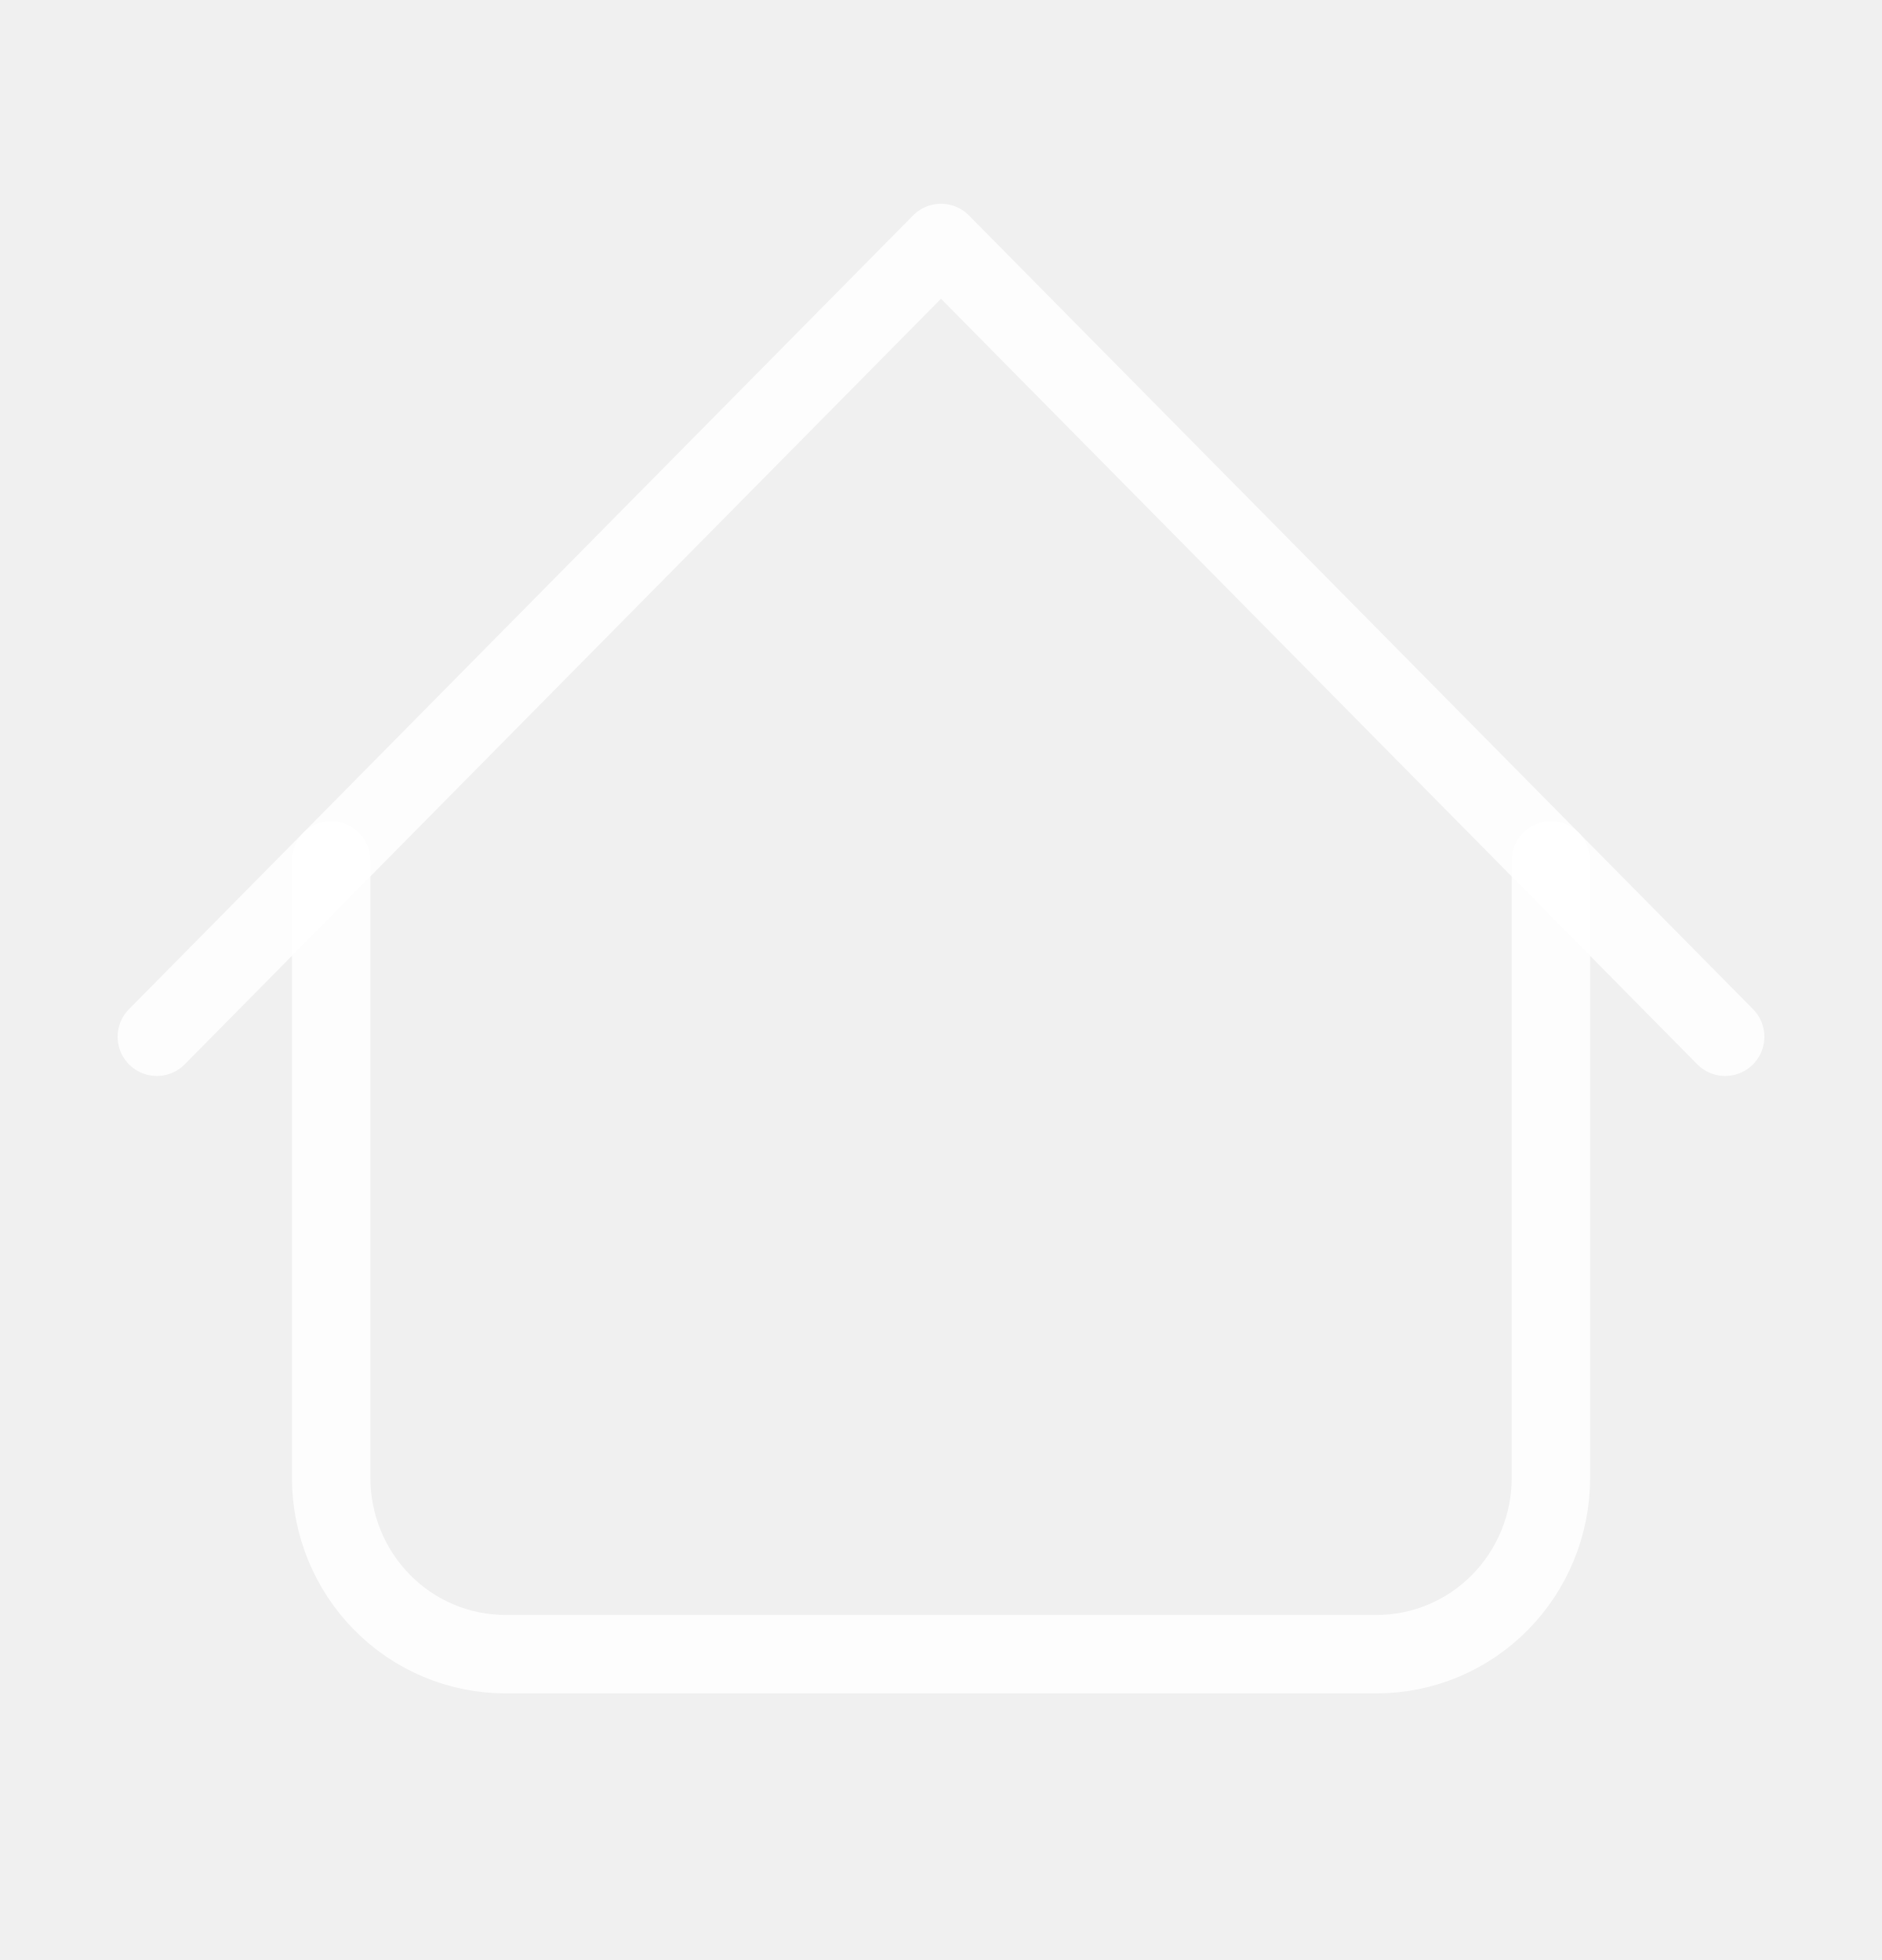
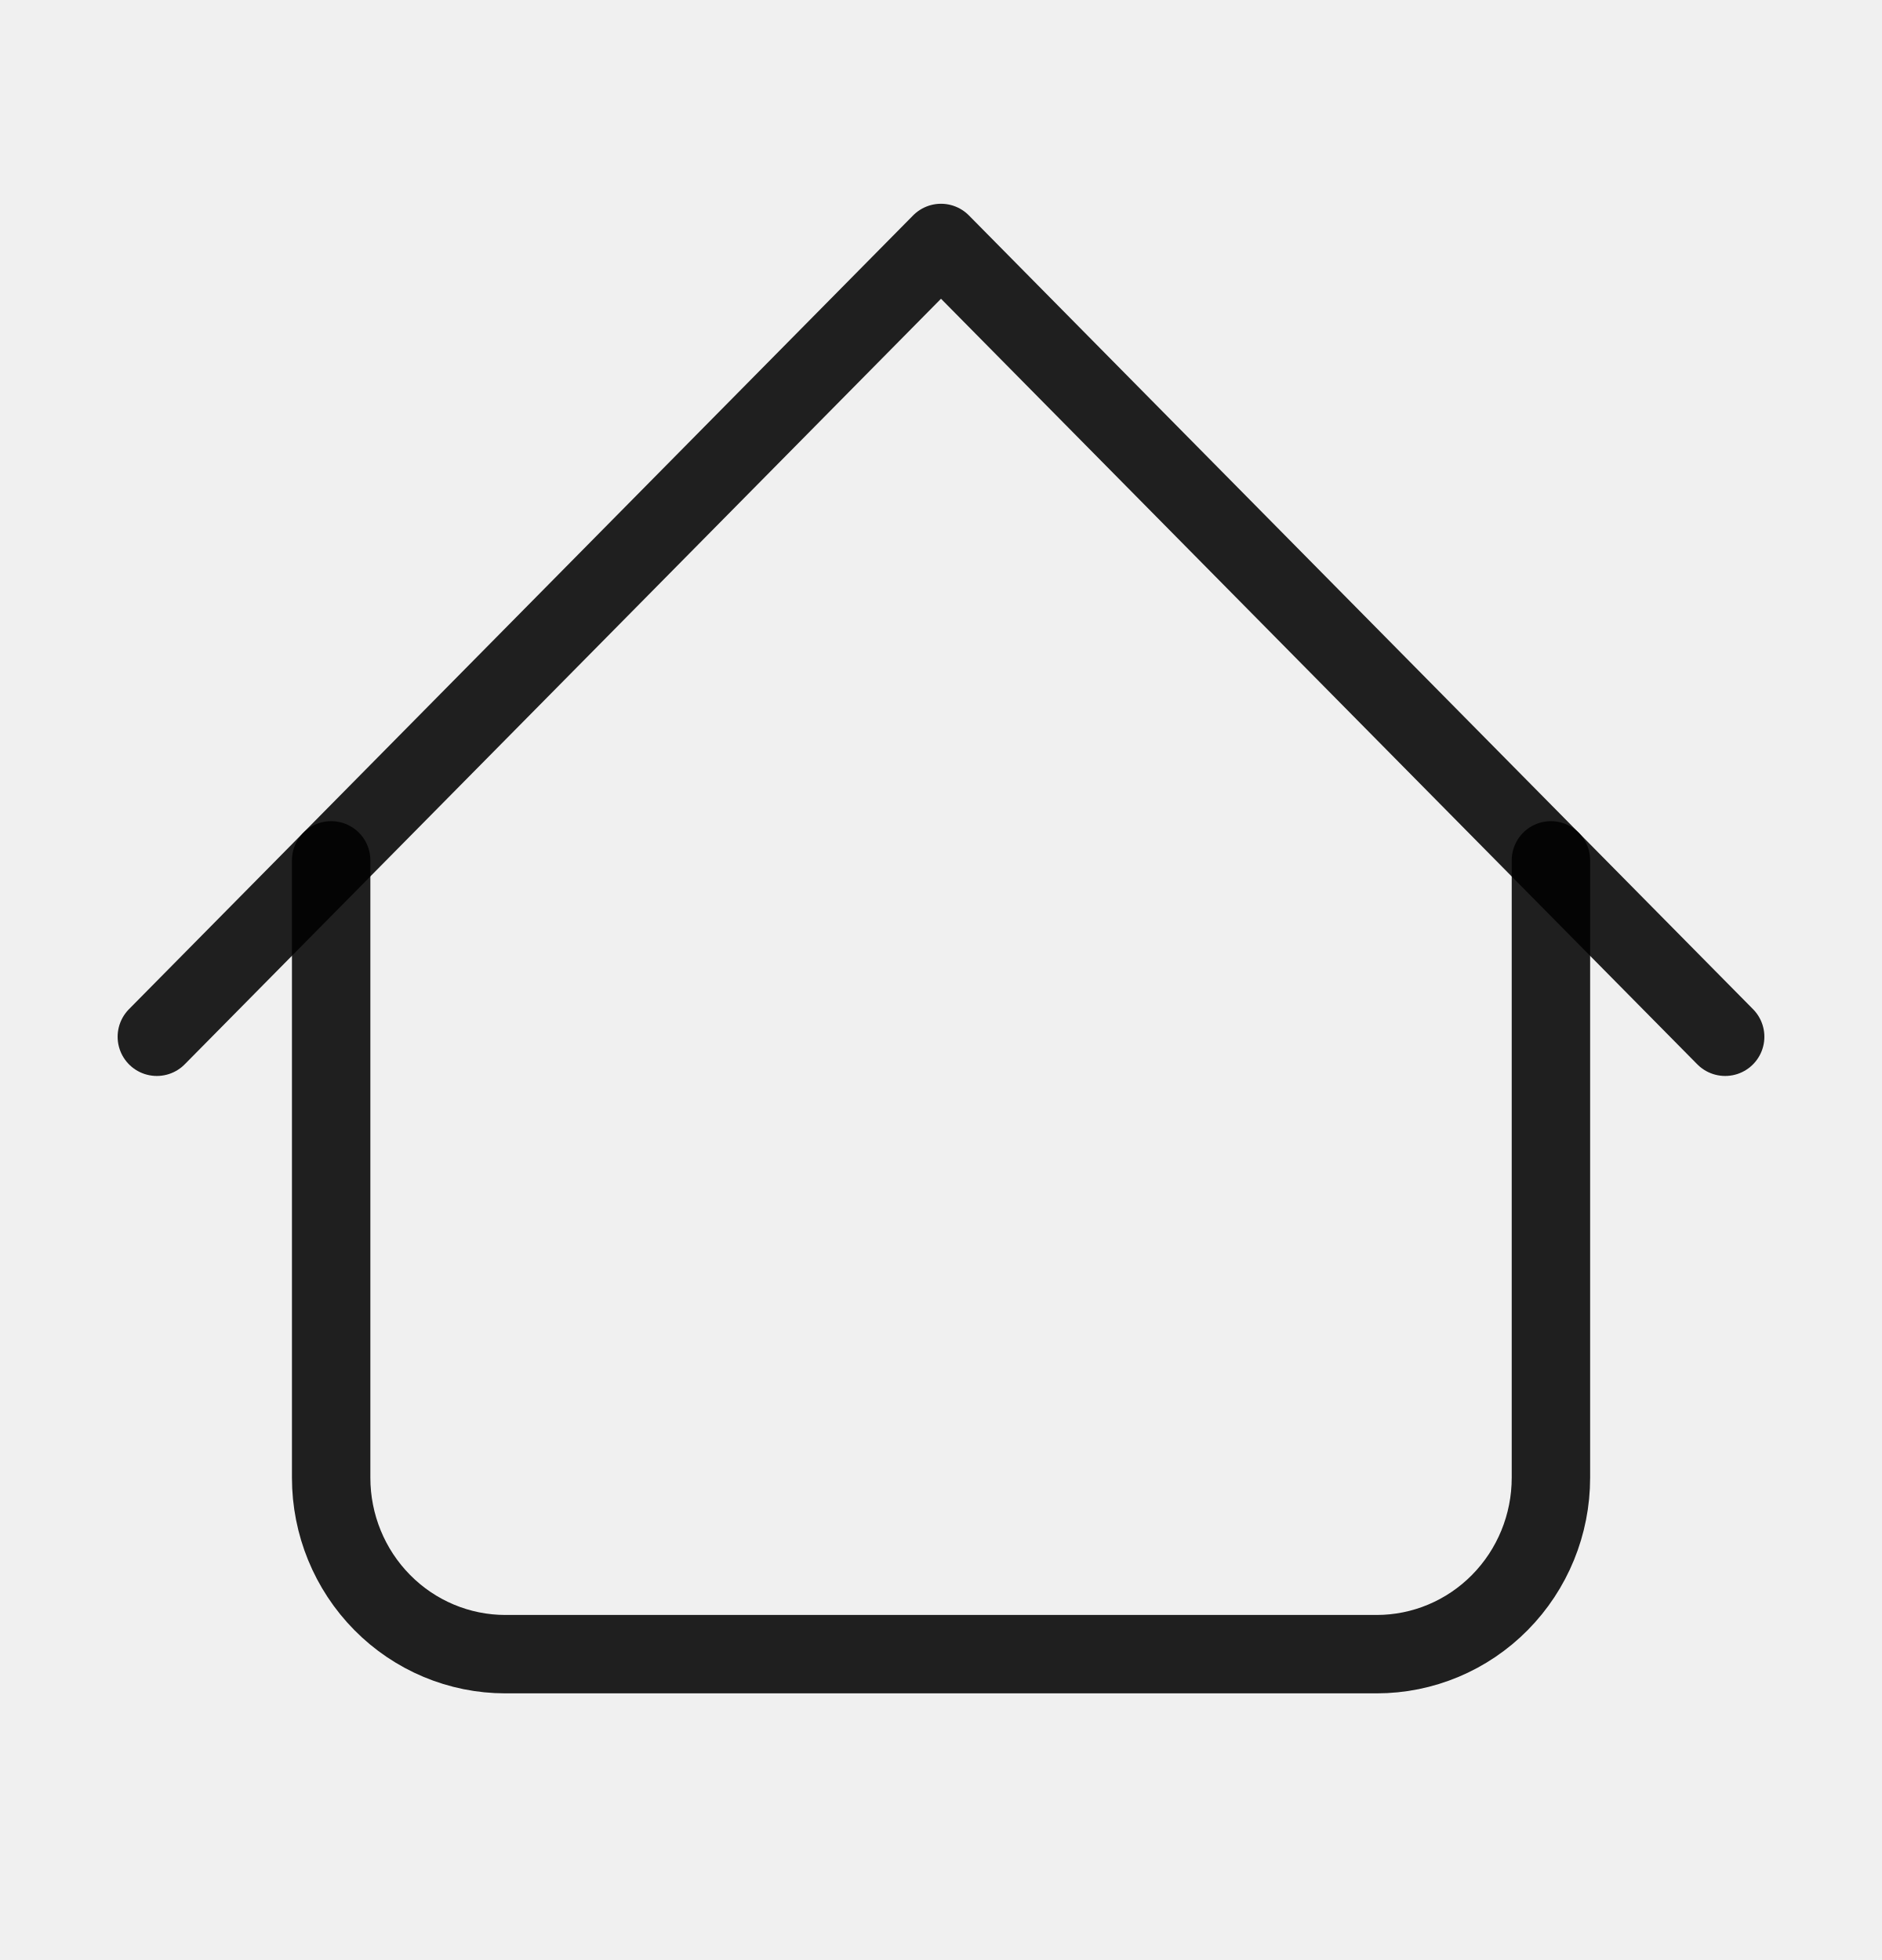
<svg xmlns="http://www.w3.org/2000/svg" width="24" height="25" viewBox="0 0 24 25" fill="none">
-   <path d="M2 13.224L12 3.099L22 13.224" stroke="white" stroke-opacity="0.87" stroke-linecap="round" stroke-linejoin="round" />
-   <path d="M4.223 10.974V18.849C4.223 19.446 4.457 20.018 4.874 20.44C5.29 20.862 5.856 21.099 6.445 21.099H17.556C18.145 21.099 18.711 20.862 19.127 20.44C19.544 20.018 19.778 19.446 19.778 18.849V10.974" stroke="white" stroke-opacity="0.87" stroke-linecap="round" stroke-linejoin="round" />
+   <path d="M2 13.224L12 3.099L22 13.224" stroke="currentColor" stroke-opacity="0.87" stroke-linecap="round" stroke-linejoin="round" />
+   <path d="M4.223 10.974V18.849C4.223 19.446 4.457 20.018 4.874 20.44C5.29 20.862 5.856 21.099 6.445 21.099H17.556C18.145 21.099 18.711 20.862 19.127 20.44C19.544 20.018 19.778 19.446 19.778 18.849V10.974" stroke="currentColor" stroke-opacity="0.87" stroke-linecap="round" stroke-linejoin="round" />
</svg>
